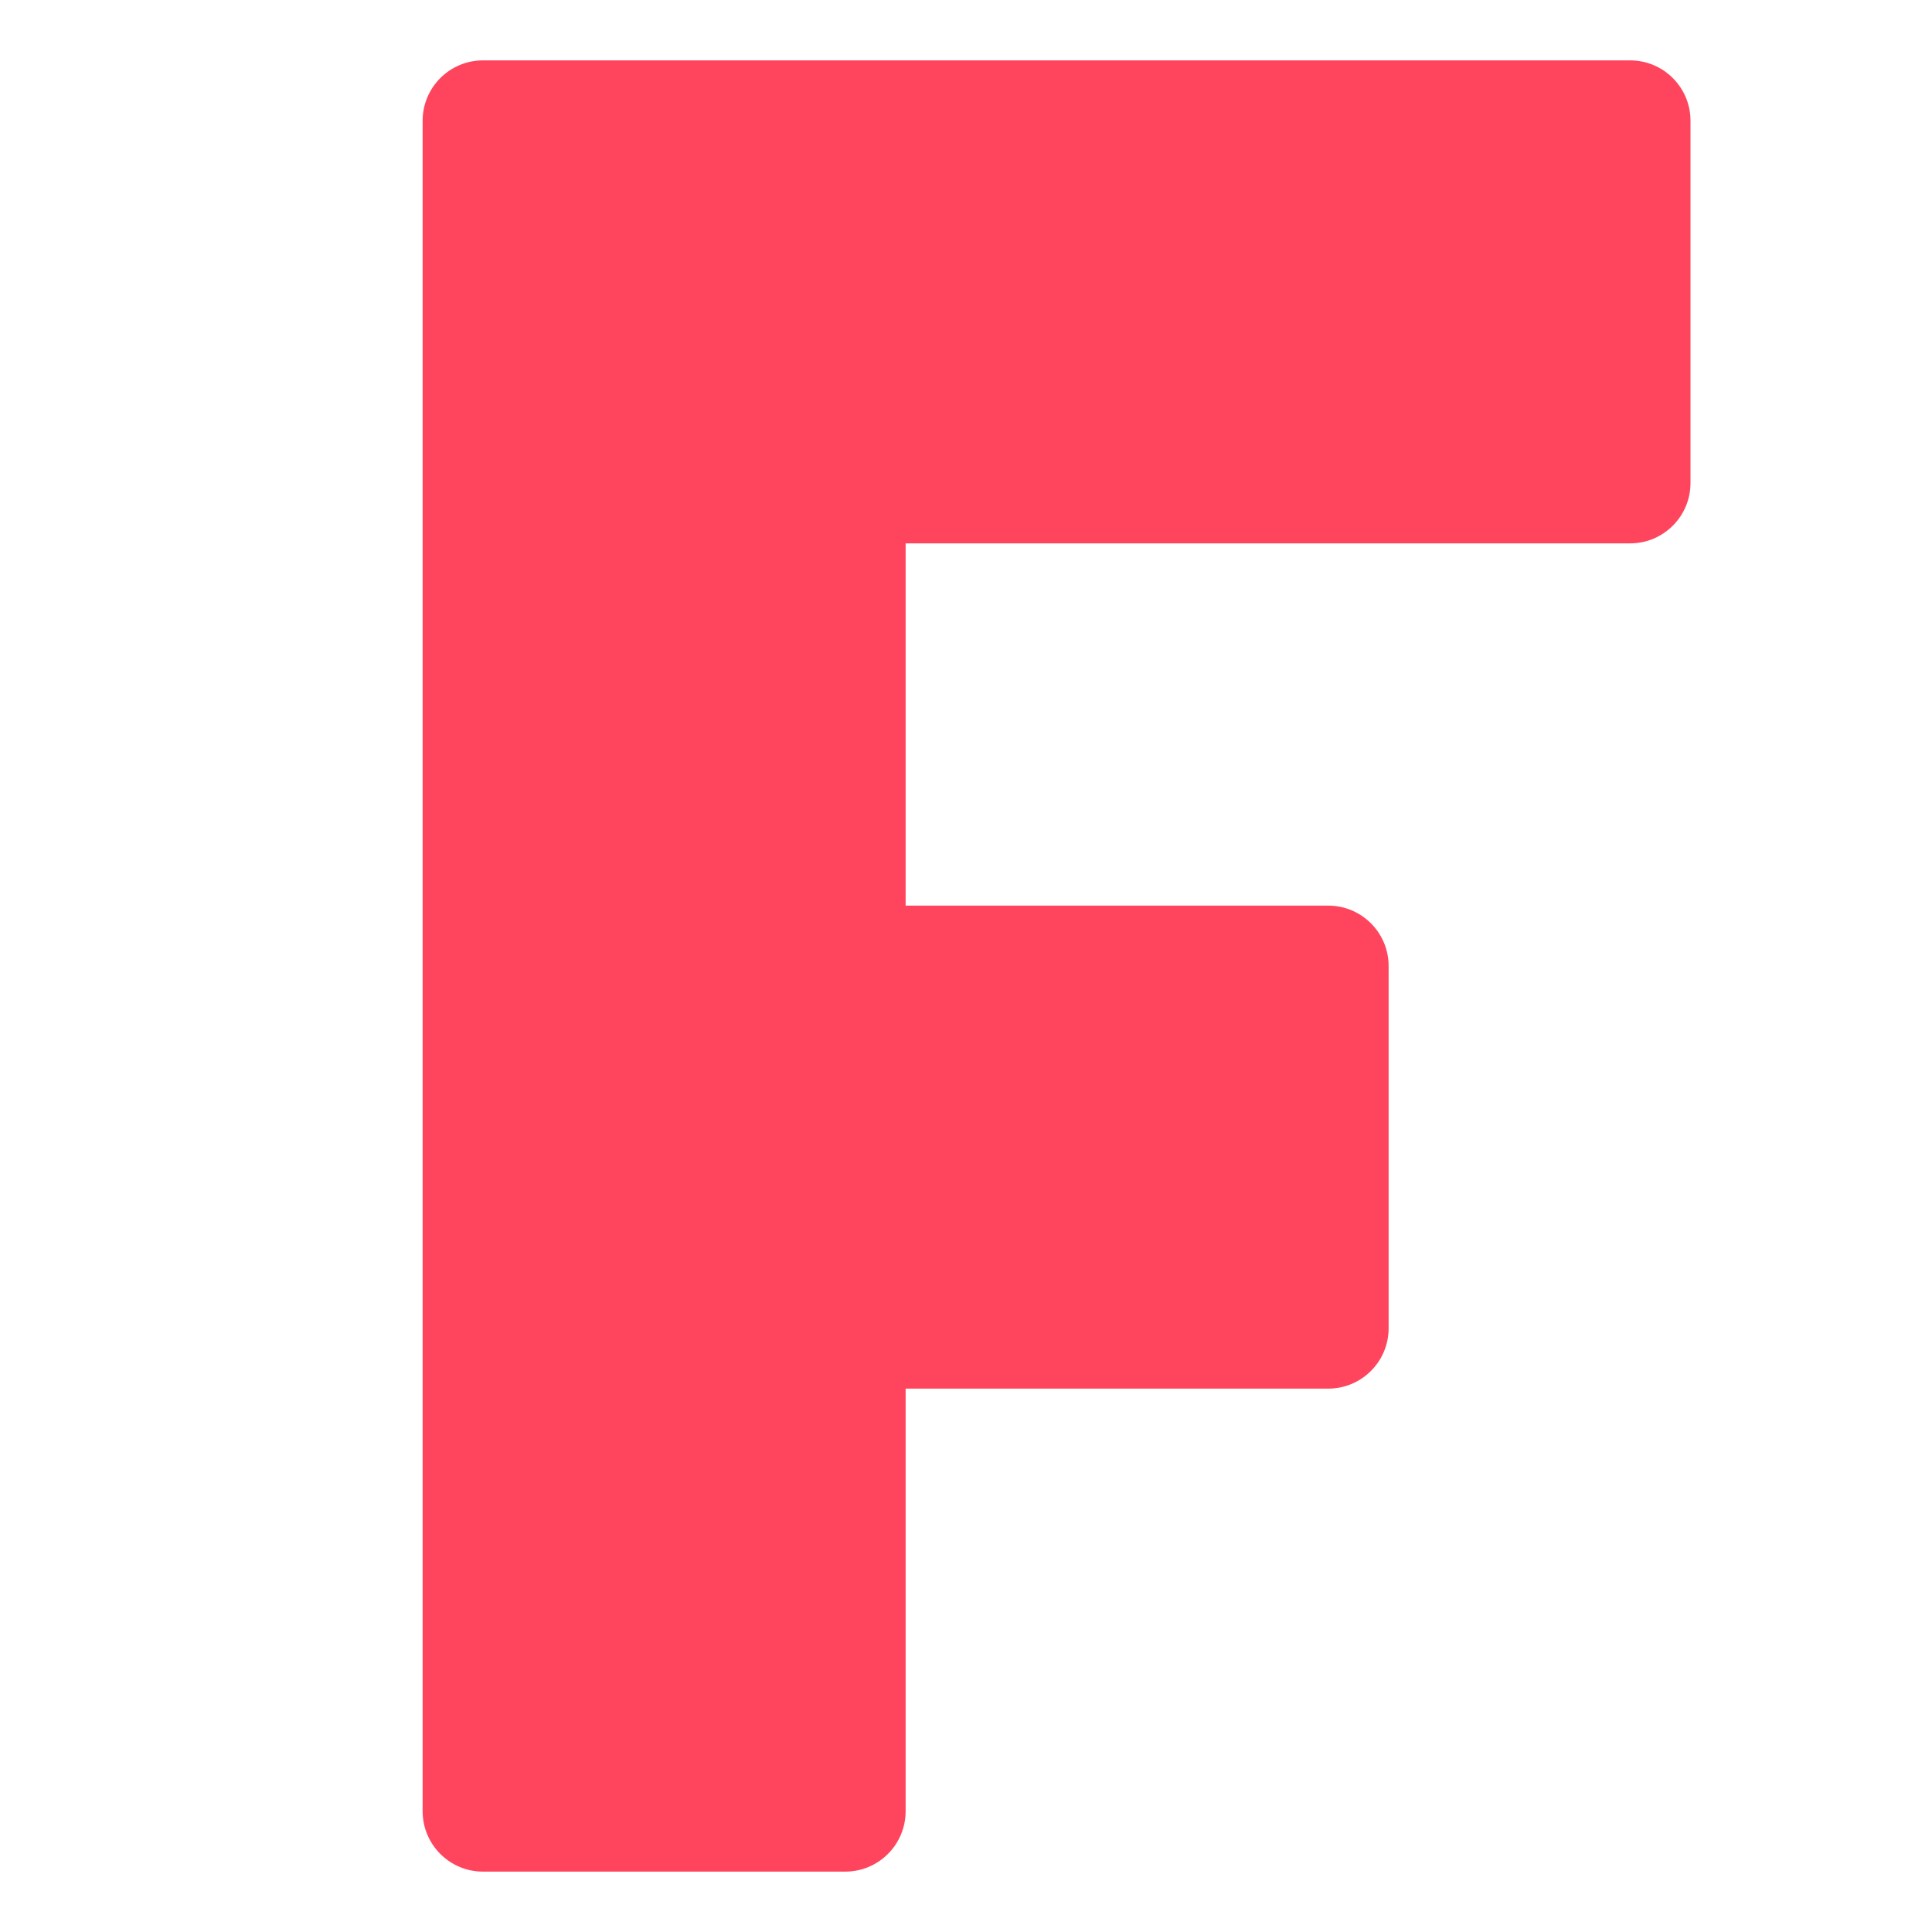
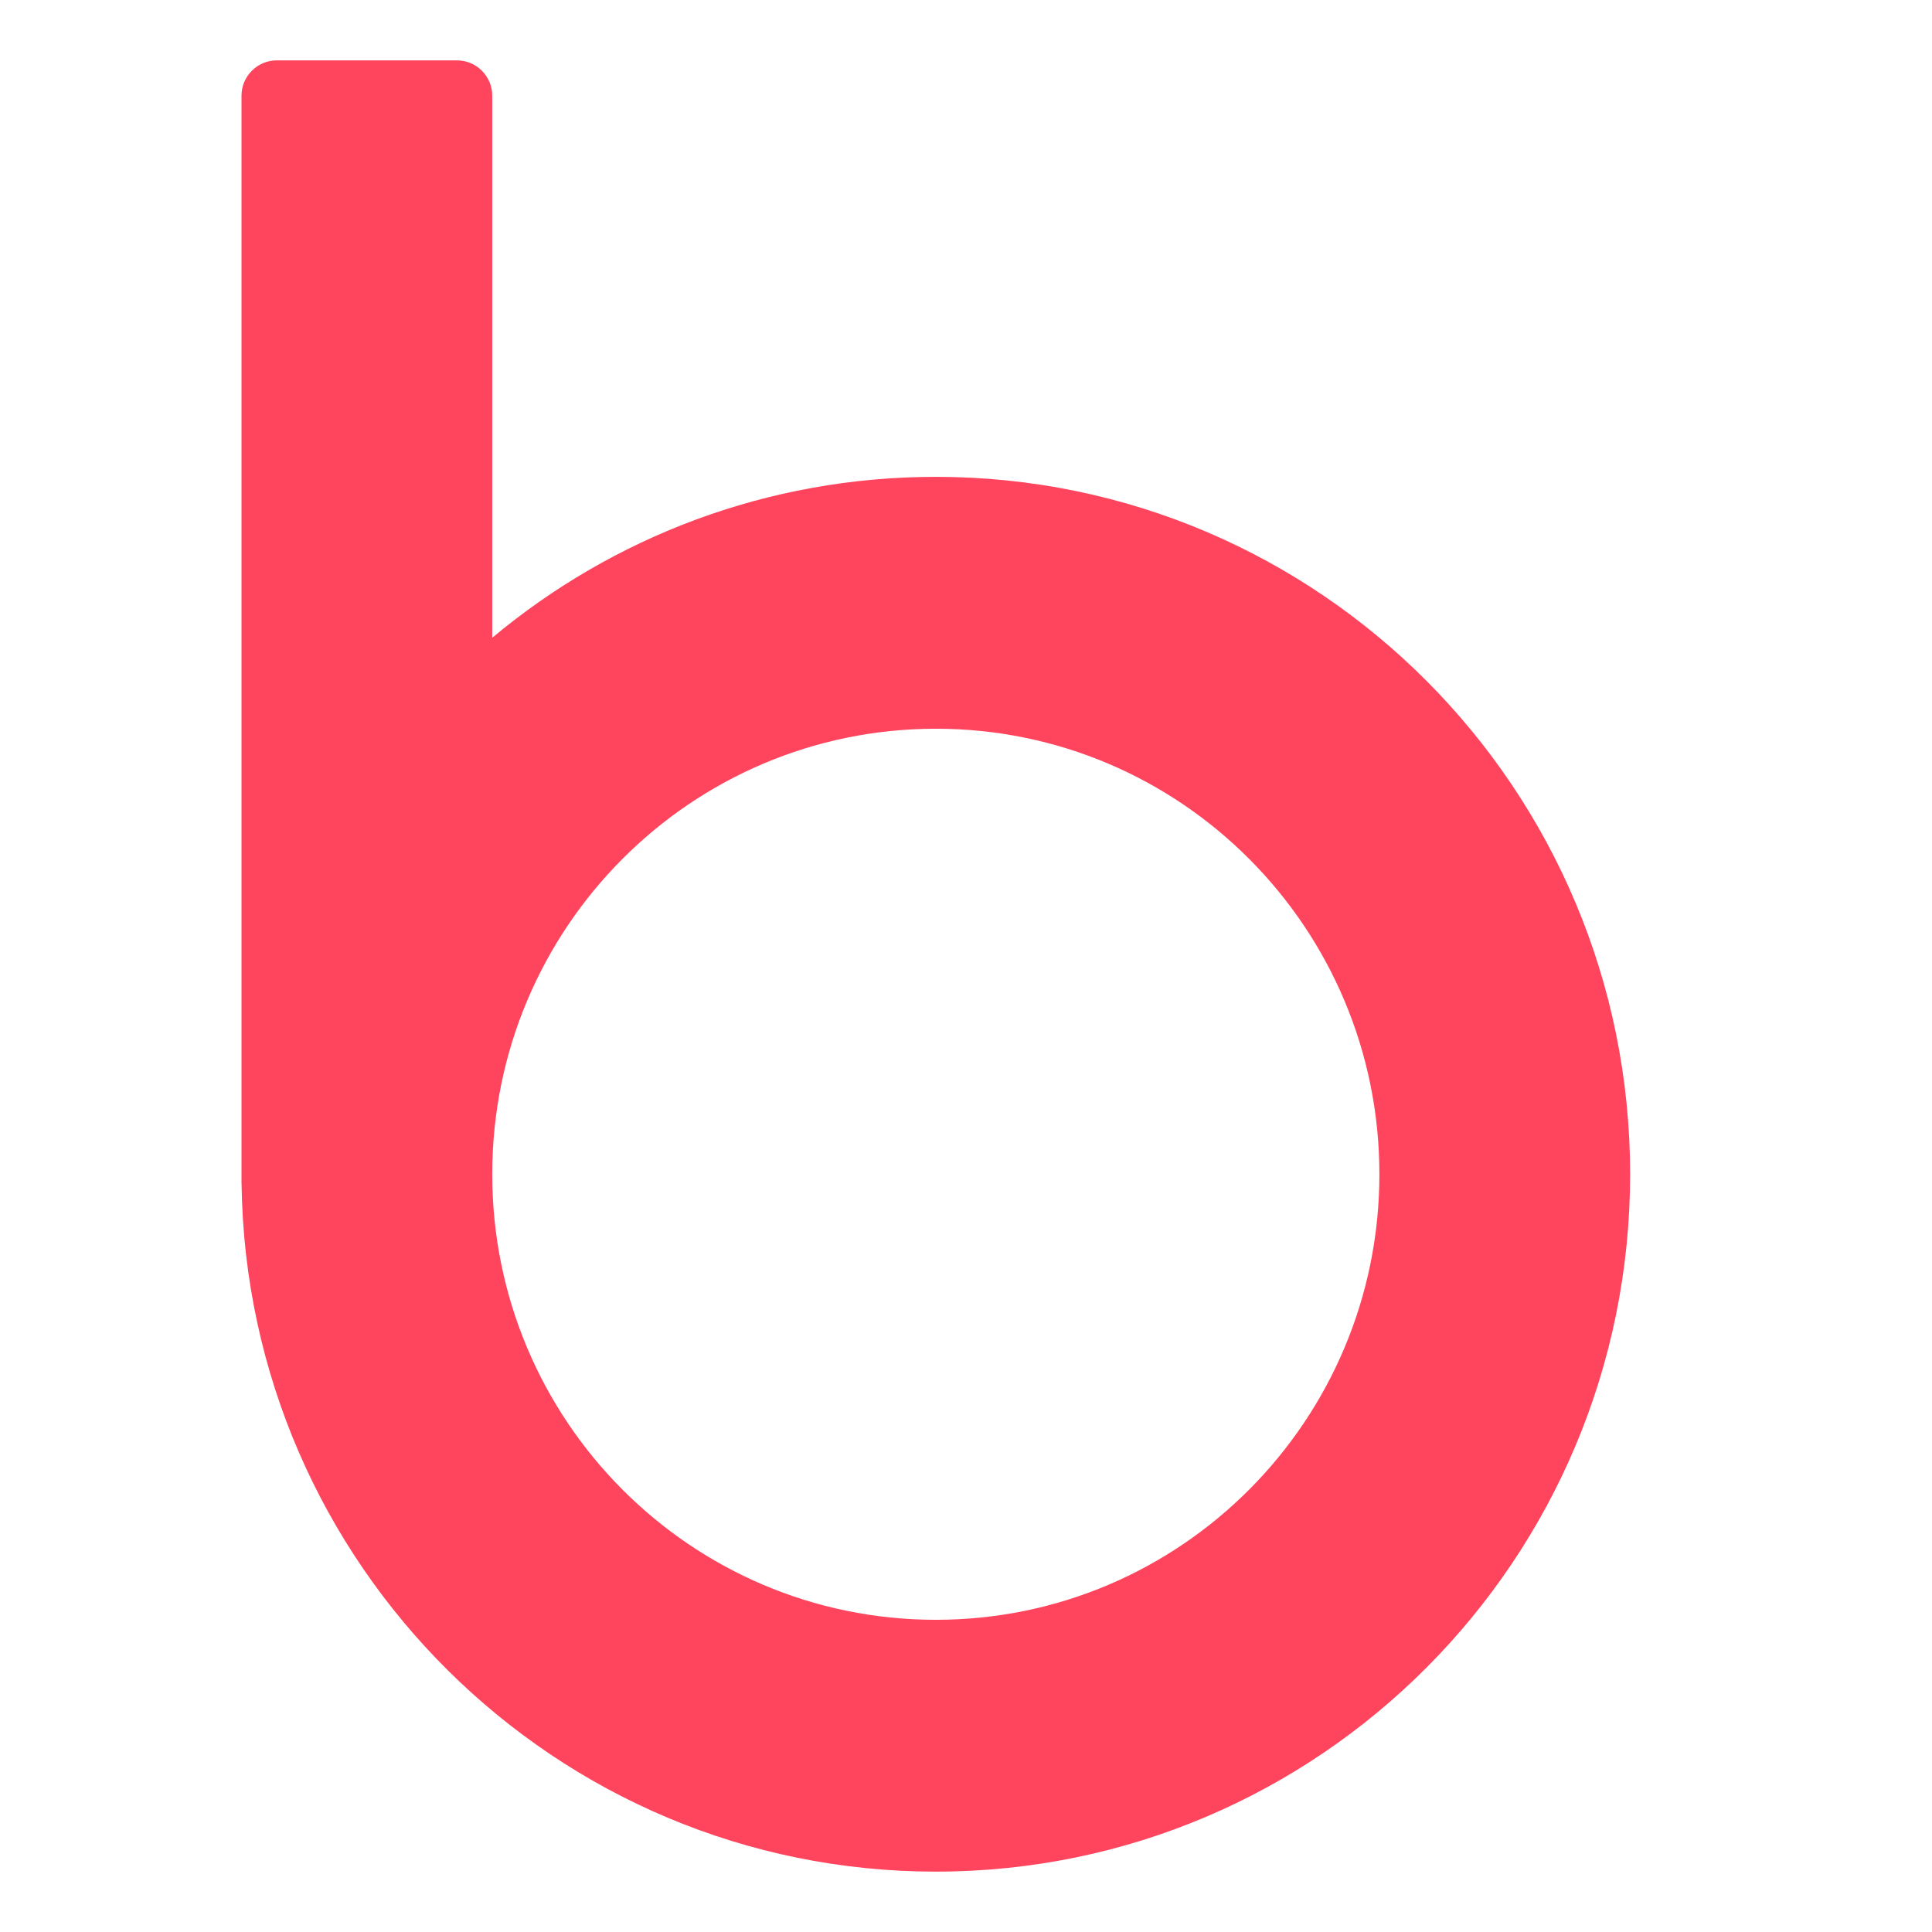
<svg xmlns="http://www.w3.org/2000/svg" width="32" height="32" viewBox="0 0 32 32" fill="none">
-   <path d="M7 2C7 1.448 7.448 1 8 1H27C27.552 1 28 1.448 28 2V8C28 8.552 27.552 9 27 9H15V15H22C22.552 15 23 15.448 23 16V22C23 22.552 22.552 23 22 23H15V30C15 30.552 14.552 31 14 31H8C7.448 31 7 30.552 7 30V2Z" fill="#FF455D" />
+   <path fill-rule="evenodd" clip-rule="evenodd" d="M8.153 1.585C8.153 1.262 7.891 1 7.568 1H4.585C4.262 1 4 1.262 4 1.585V19.61H4.001C4.087 25.915 9.202 31 15.5 31C21.851 31 27 25.828 27 19.449C27 13.07 21.851 7.898 15.5 7.898C12.706 7.898 10.145 8.899 8.153 10.563V1.585ZM8.153 19.449C8.153 23.525 11.442 26.829 15.5 26.829C19.558 26.829 22.847 23.525 22.847 19.449C22.847 15.374 19.558 12.07 15.5 12.07C11.442 12.07 8.153 15.374 8.153 19.449Z" fill="#FF455D" />
</svg>
